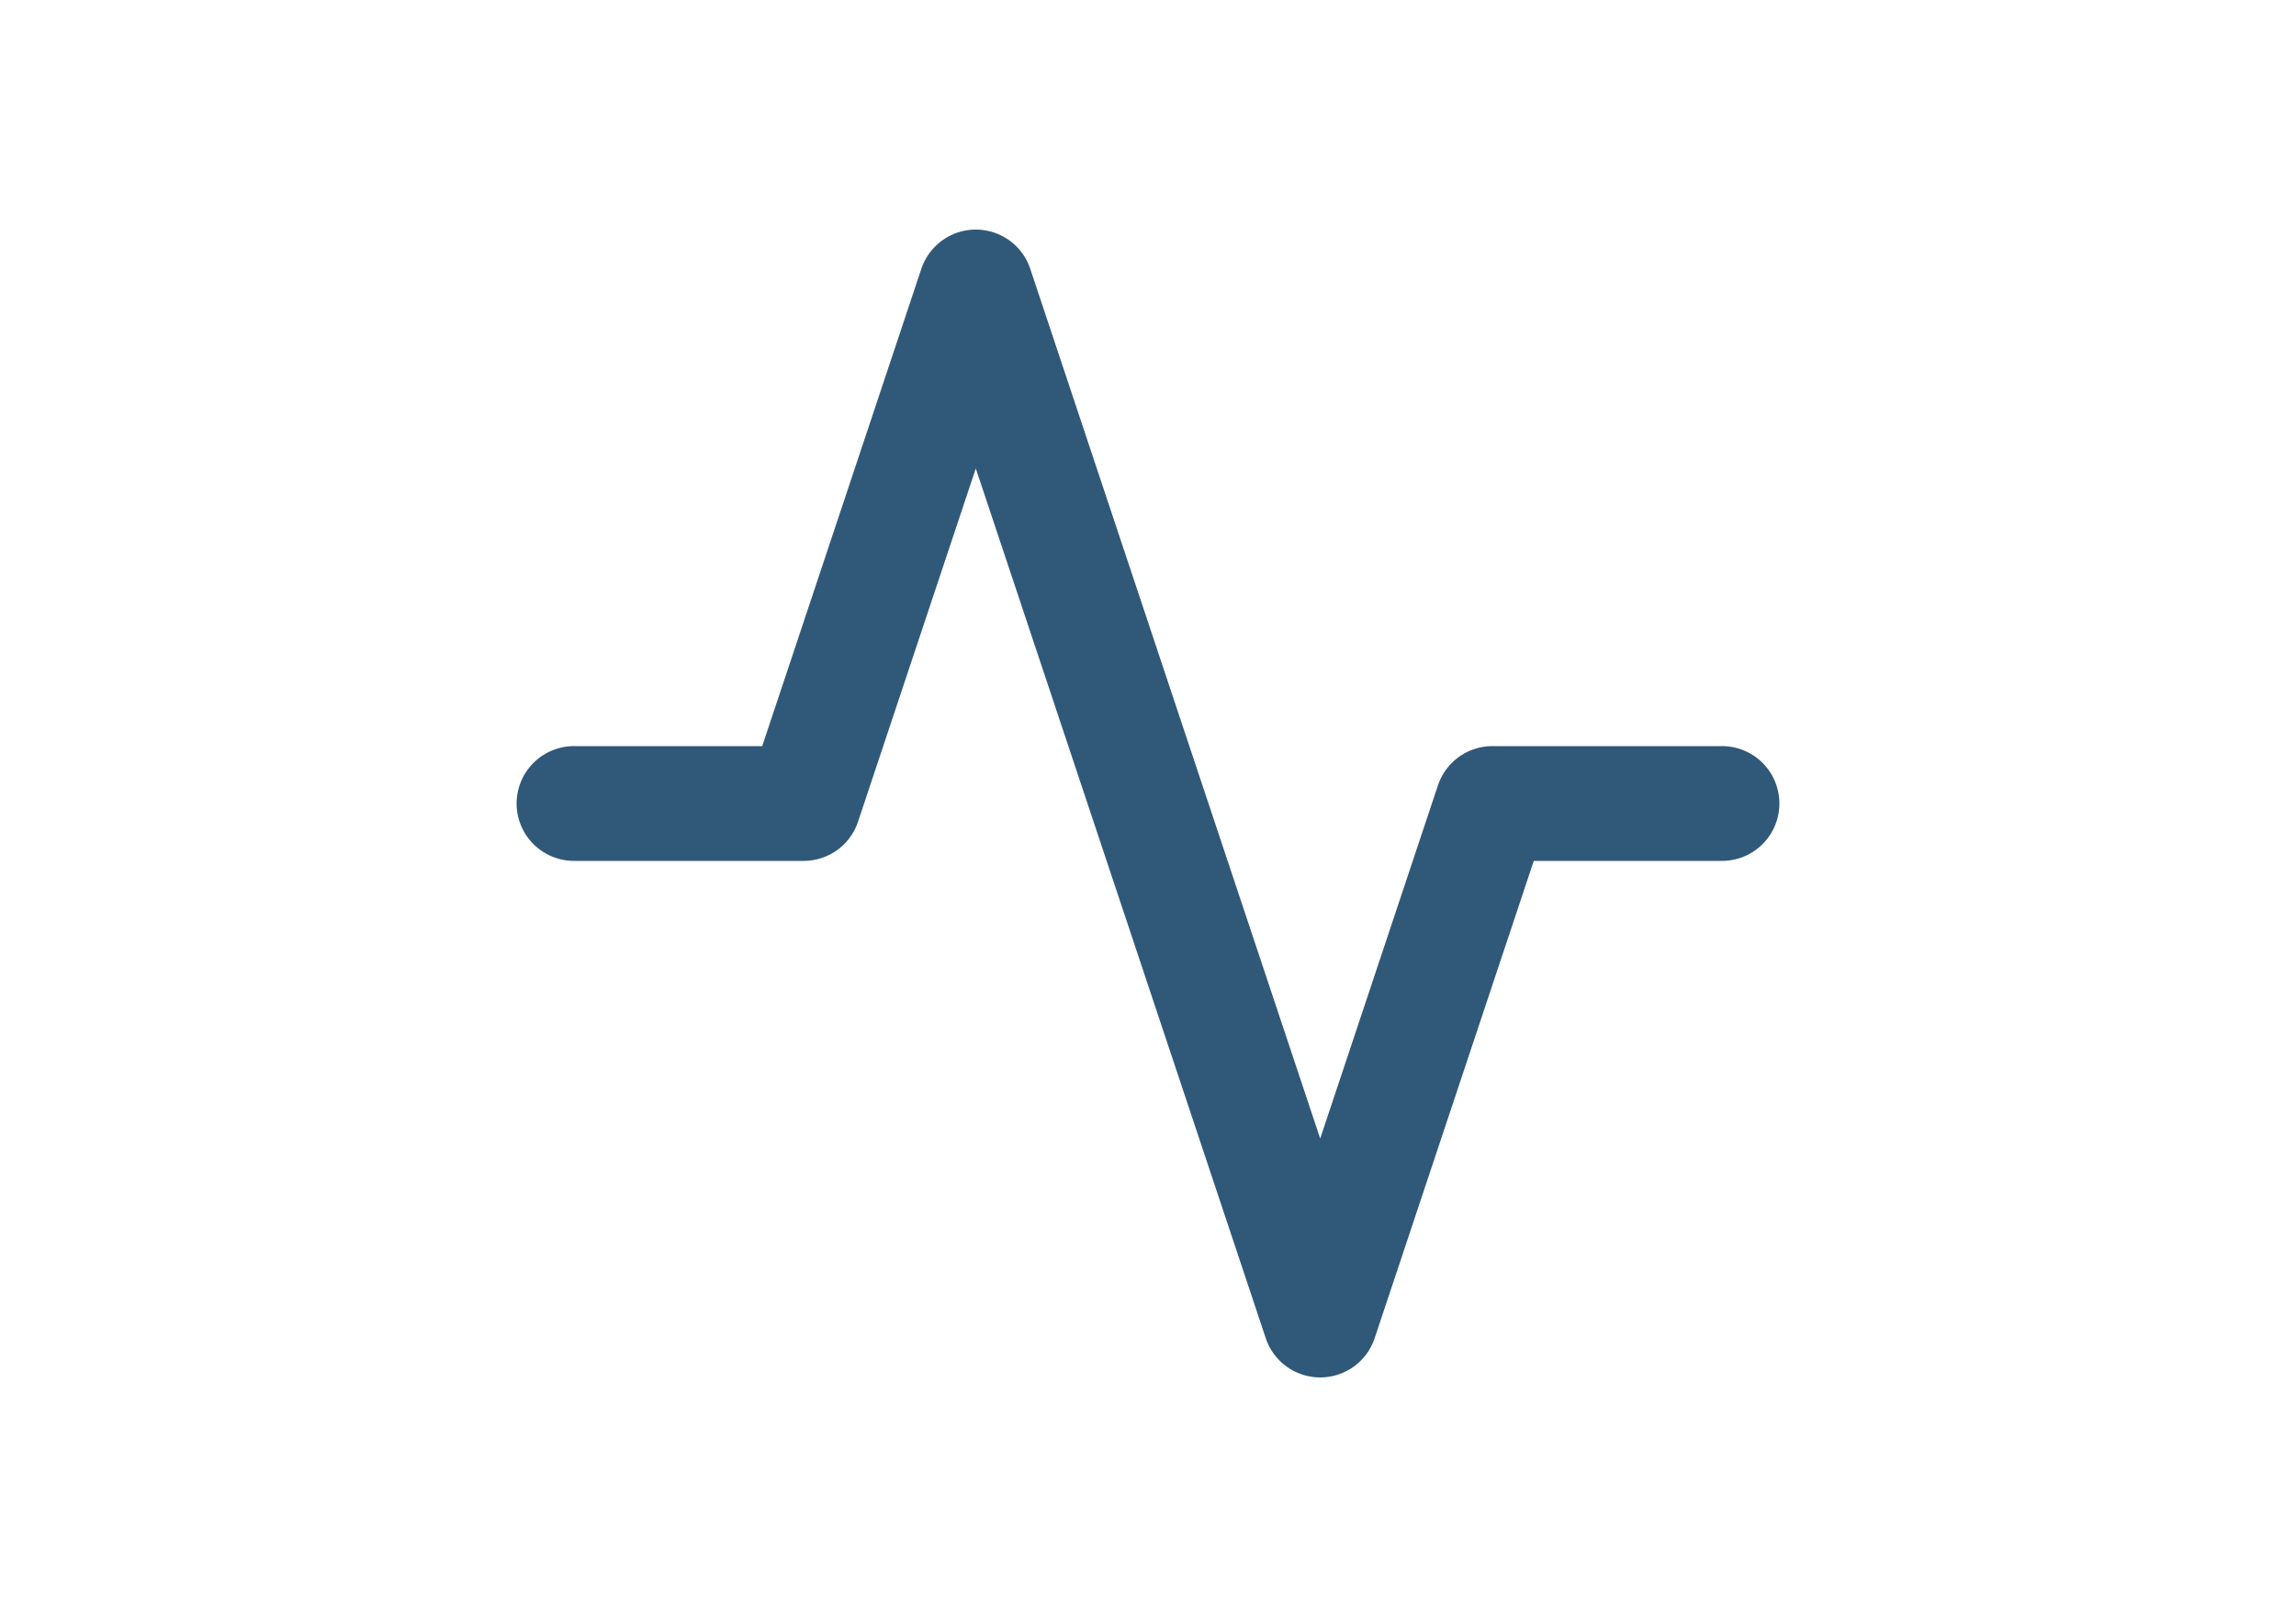
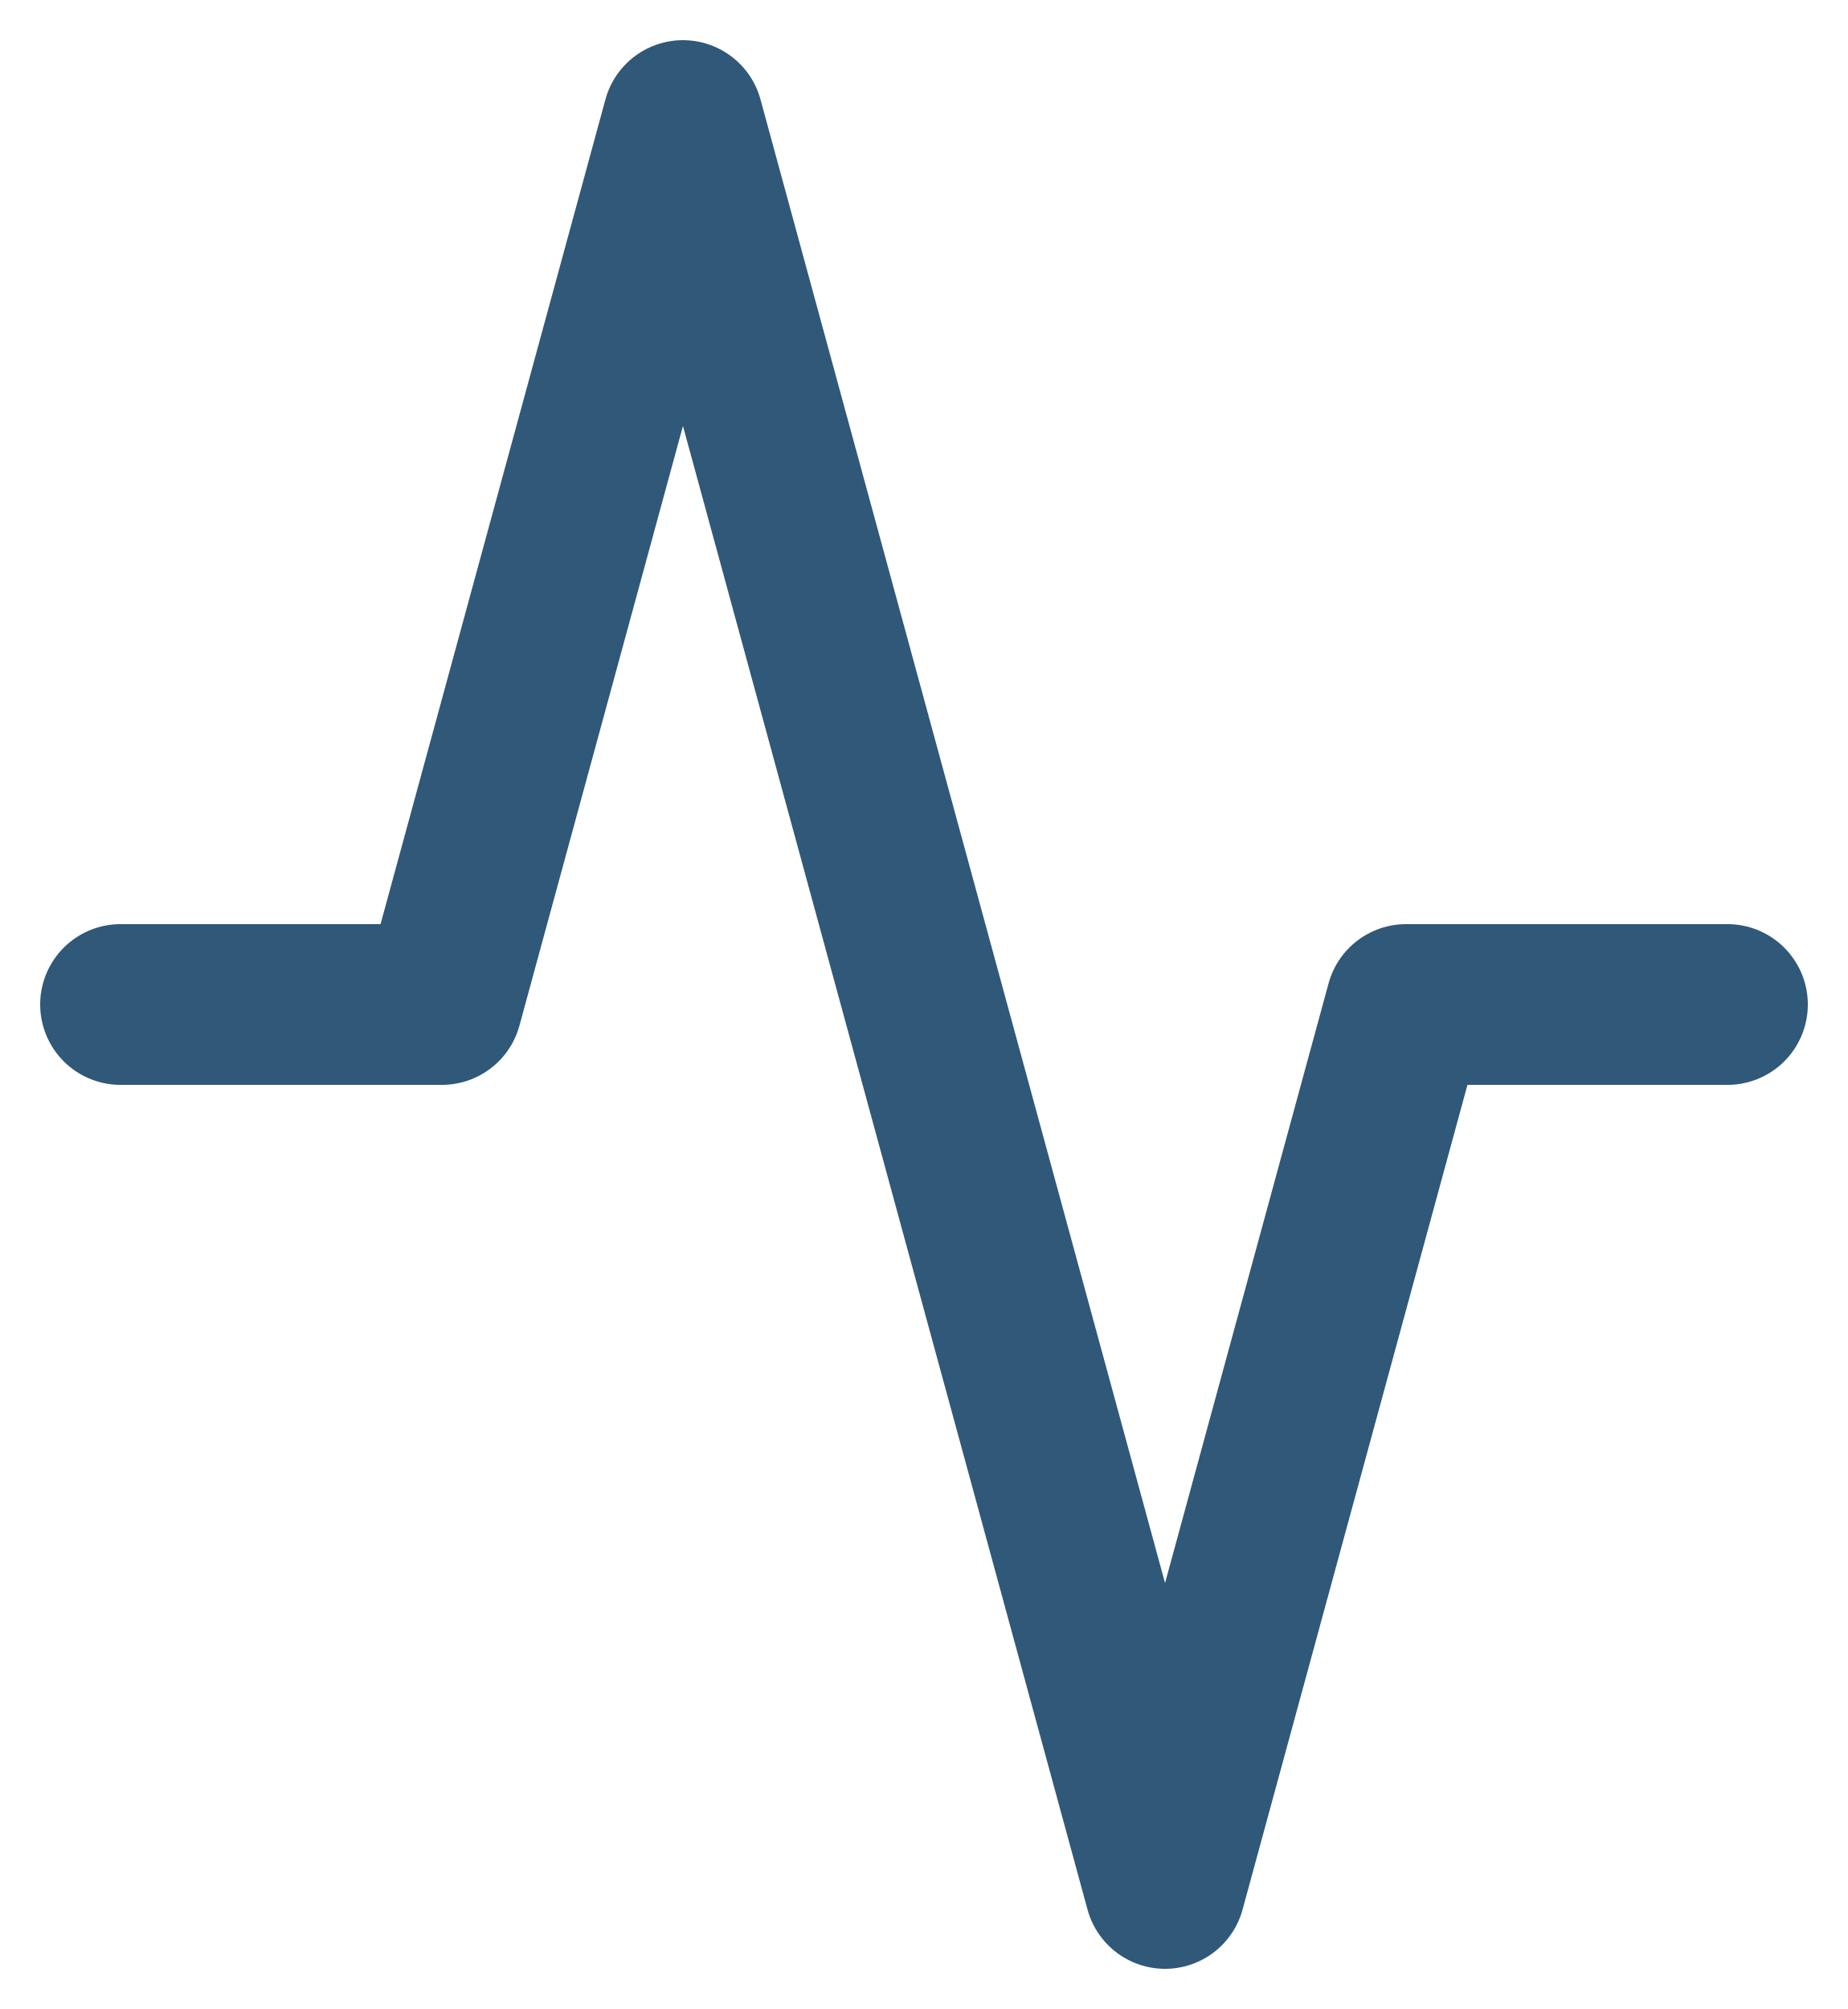
- <svg xmlns="http://www.w3.org/2000/svg" width="40" height="28" viewBox="0 0 40 28" fill="none">
-   <path d="M30 14H26L23 23L17 5L14 14H10" stroke="#305879" stroke-width="2" stroke-linecap="round" stroke-linejoin="round" />
+ <svg xmlns="http://www.w3.org/2000/svg" width="23" height="25" viewBox="0 0 23 25" fill="none">
+   <path d="M21.5 12.5H17.5L14.5 23.5L8.5 1.5L5.5 12.5H1.5" stroke="#305879" stroke-width="2" stroke-linecap="round" stroke-linejoin="round" />
</svg>
